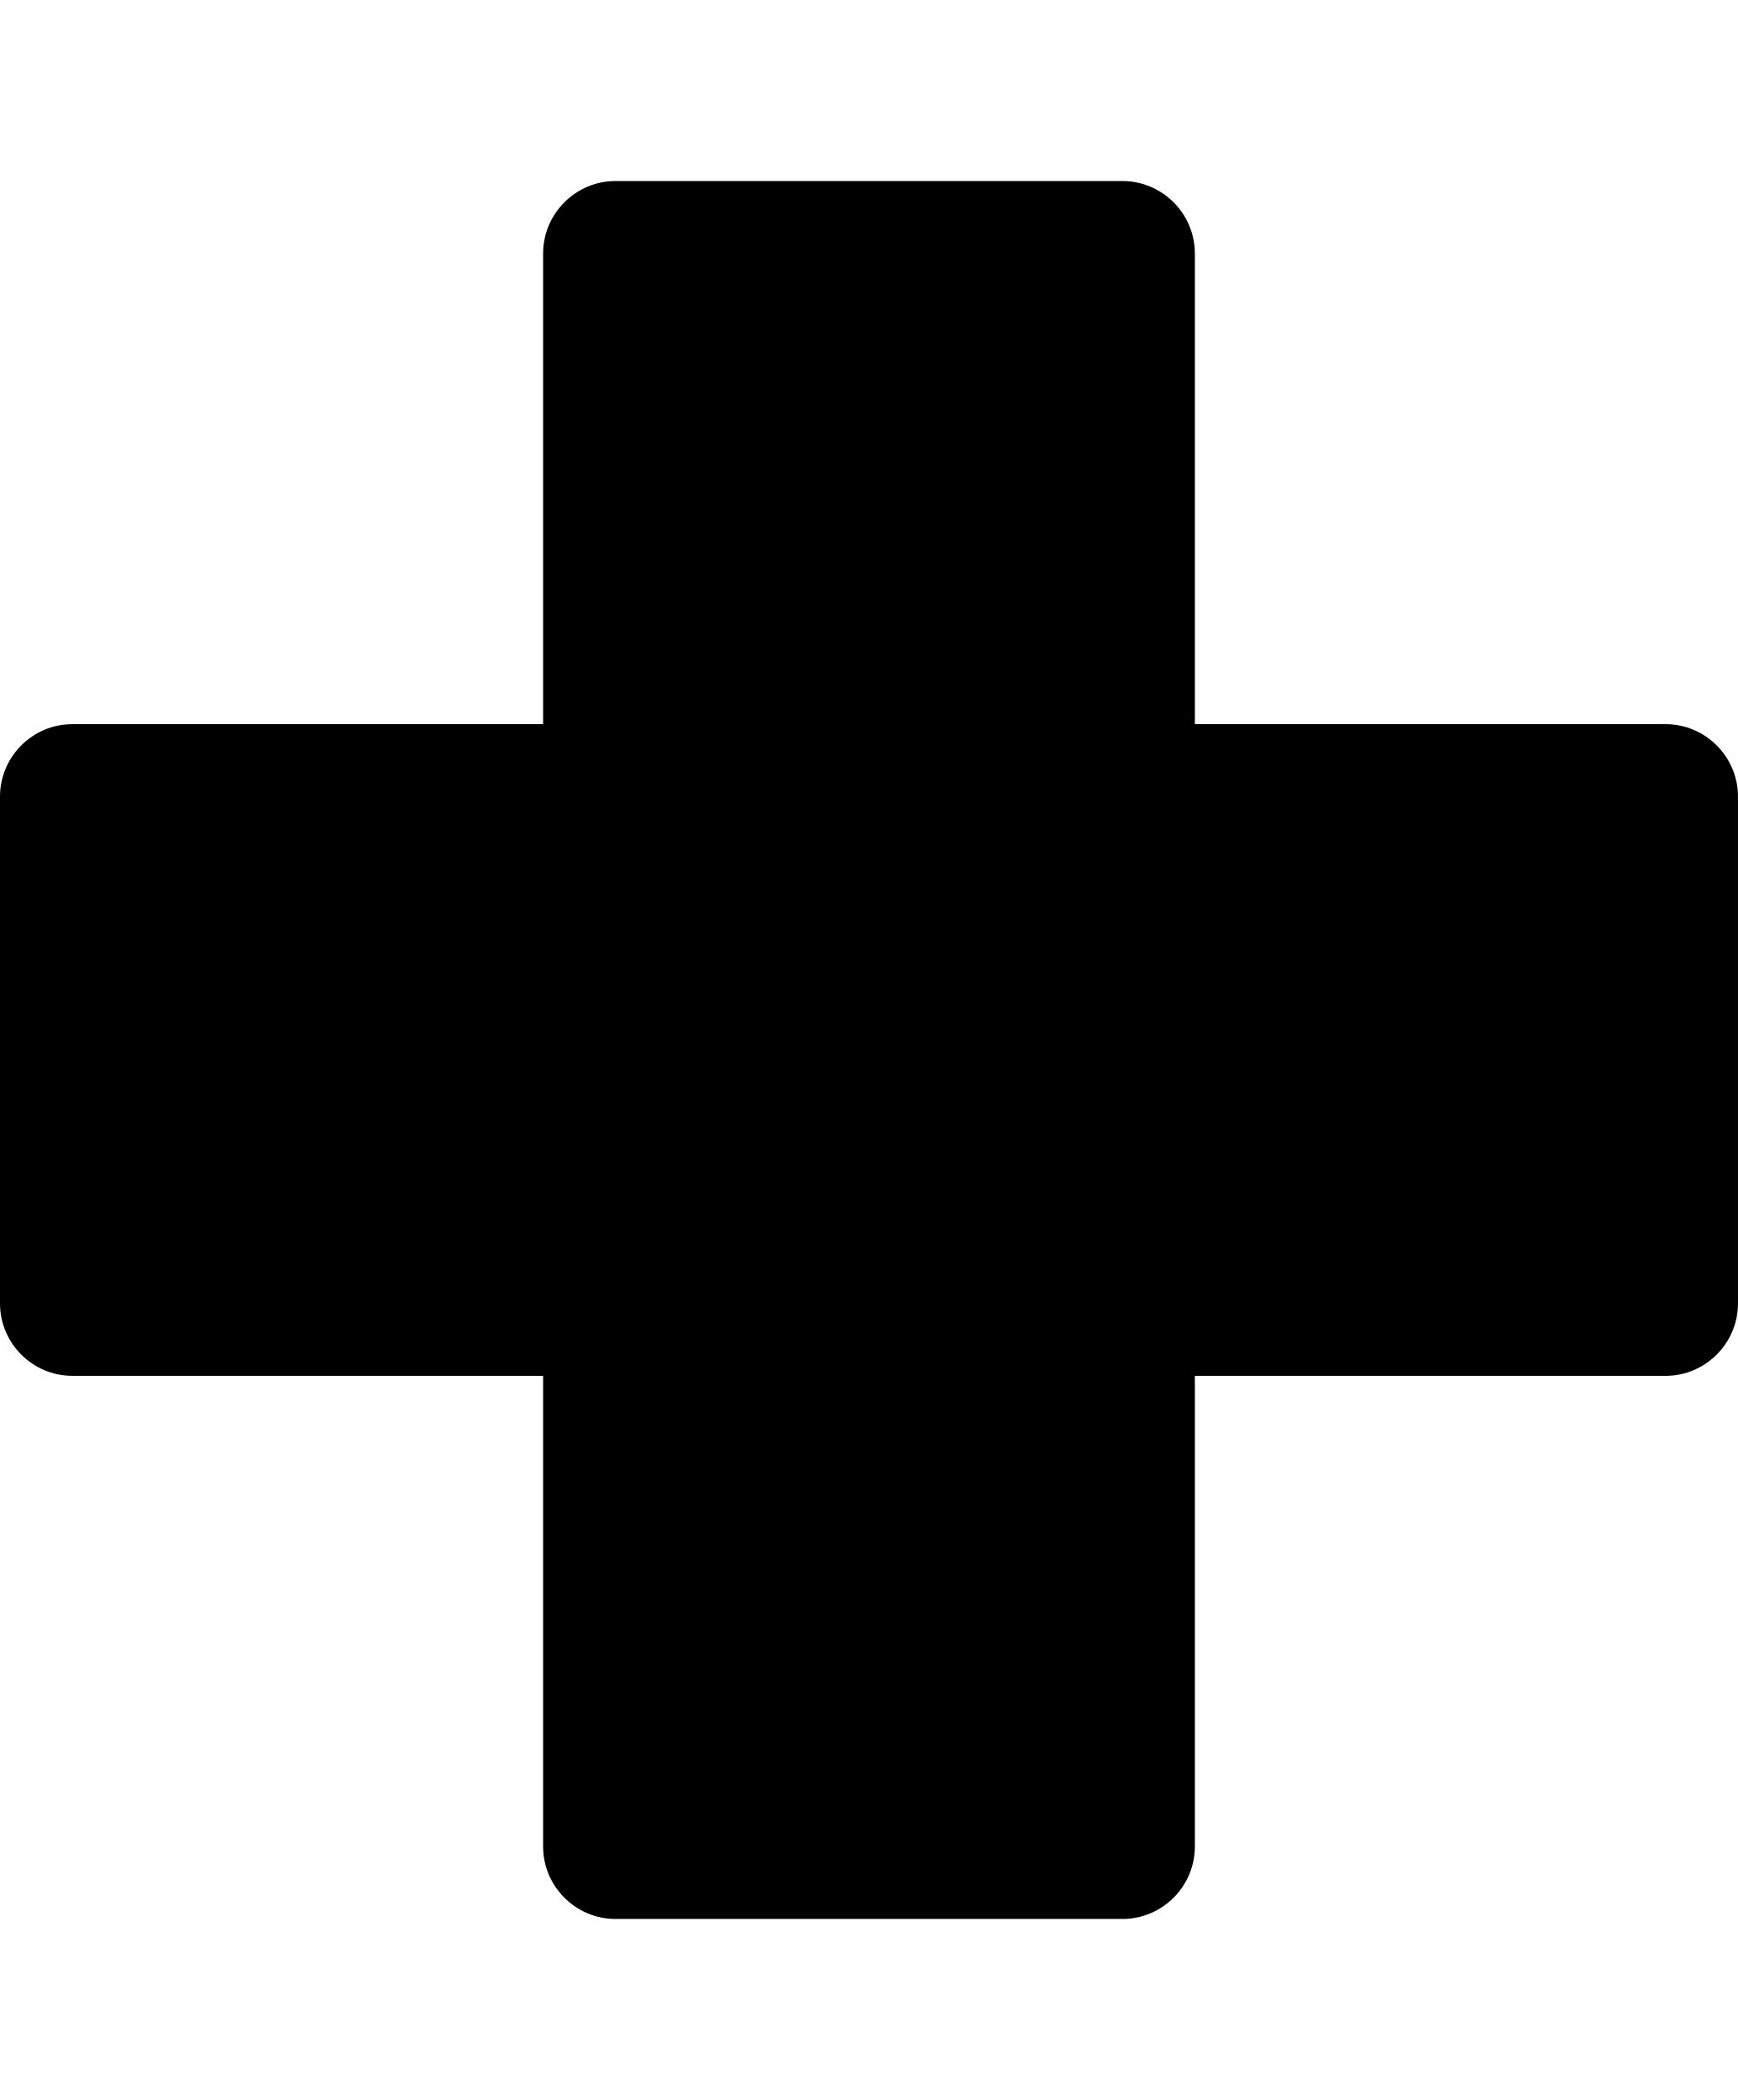
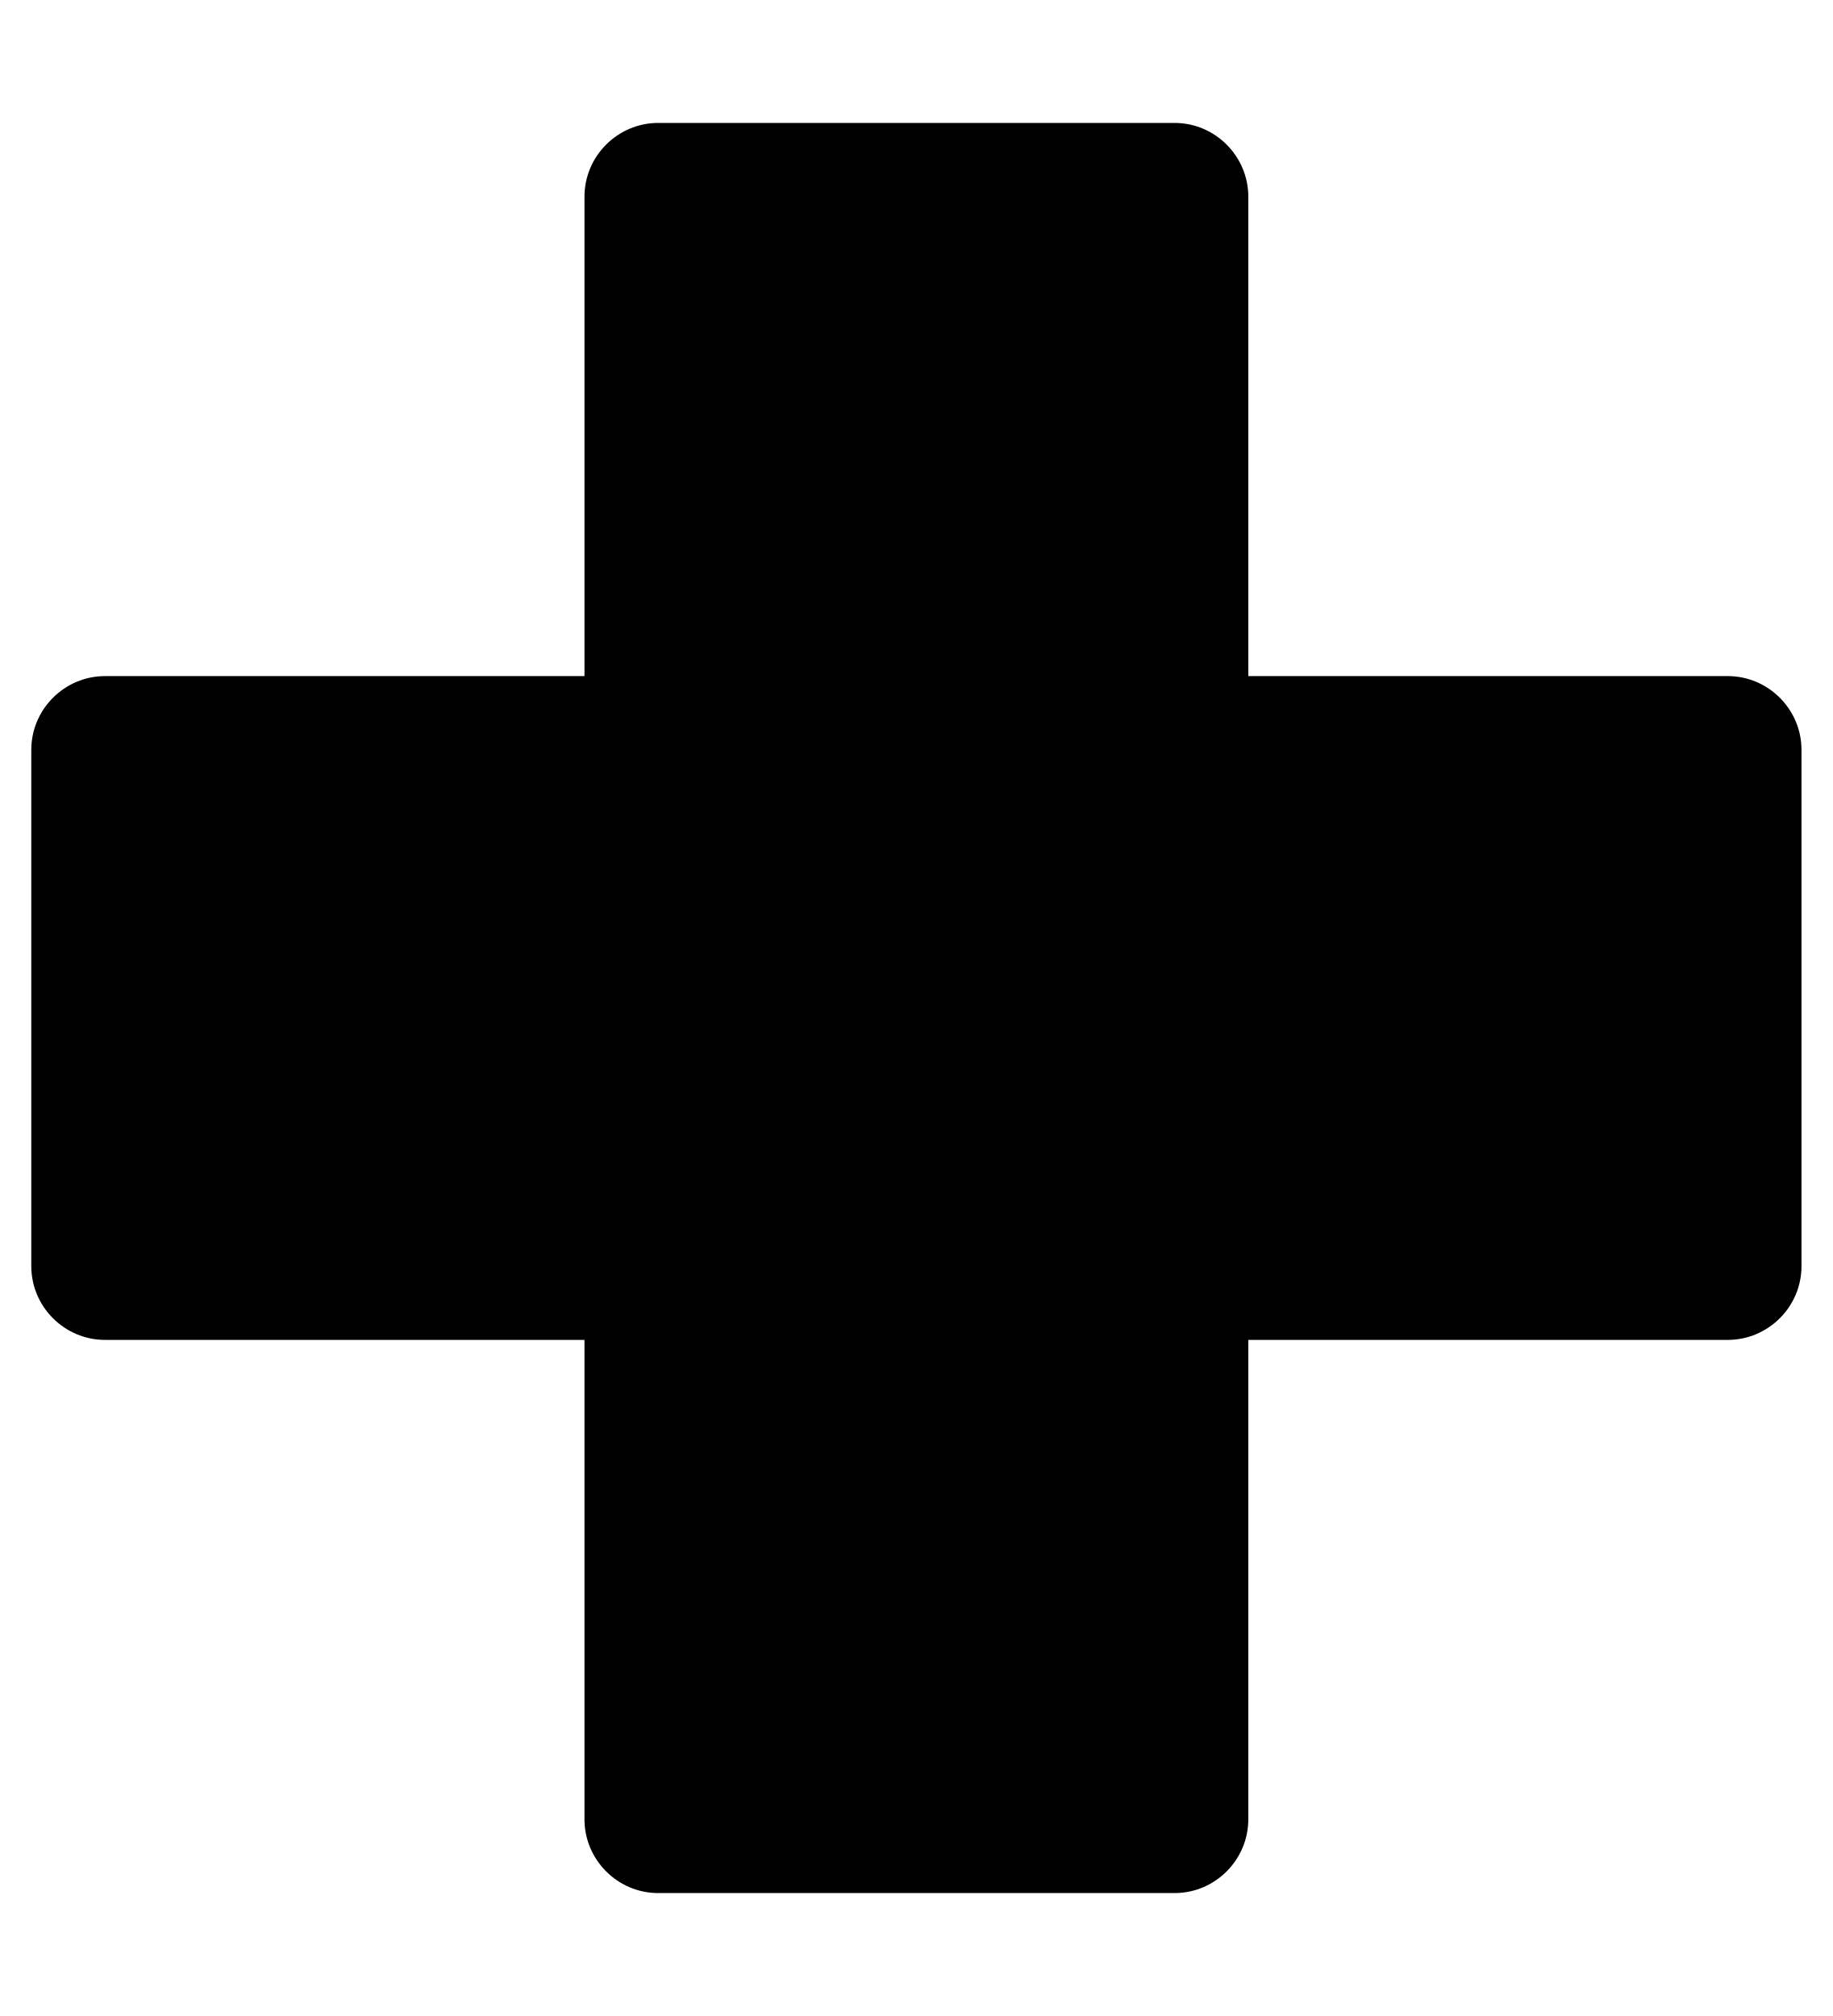
- <svg xmlns="http://www.w3.org/2000/svg" version="1.1" x="0px" y="0px" width="288px" height="348px" viewBox="0 -20 288 328" xml:space="preserve">
+ <svg xmlns="http://www.w3.org/2000/svg" version="1.1" x="0px" y="0px" width="10px" height="11px" viewBox="0 -20 288 328" xml:space="preserve">
  <path d="M276,90h-78V12c0-6.6-5.4-12-12-12h-84c-6.6,0-12,5.4-12,12v78H12c-6.6,0-12,5.4-12,12v84c0,6.6,5.4,12,12,12h78v78 c0,6.6,5.4,12,12,12h84c6.6,0,12-5.4,12-12v-78h78c6.6,0,12-5.4,12-12v-84C288,95.4,282.6,90,276,90z" />
</svg>
